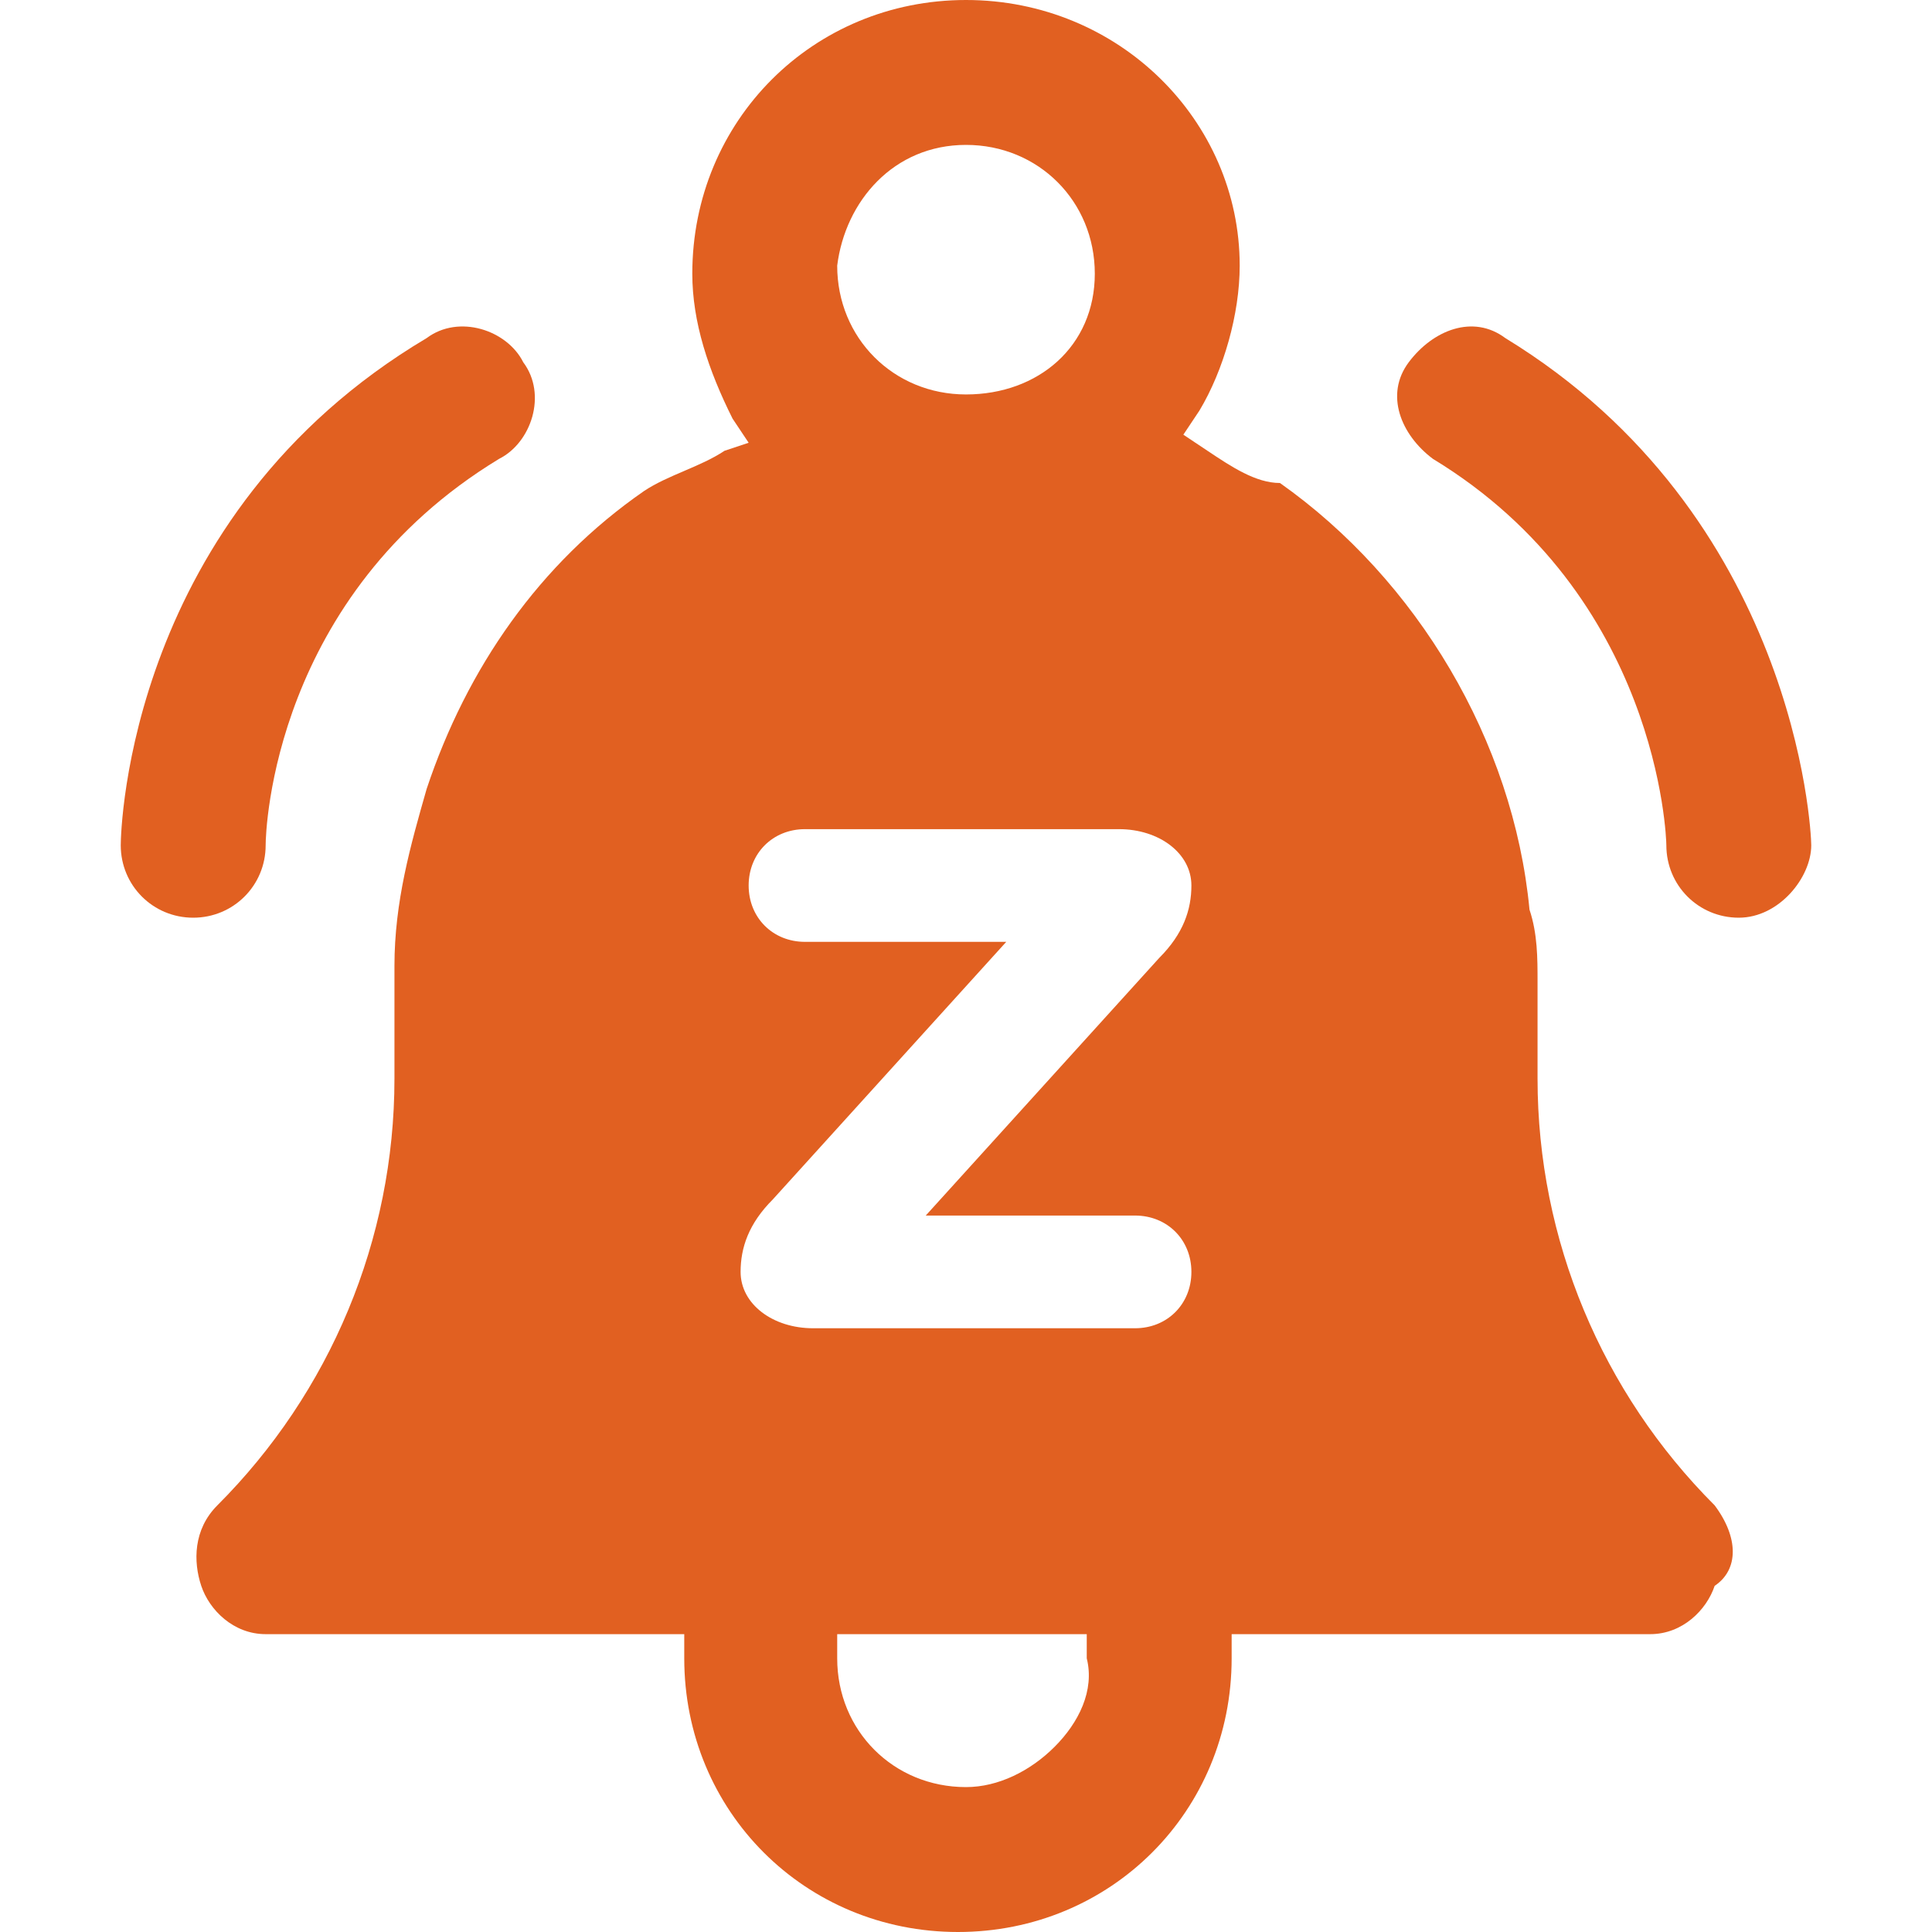
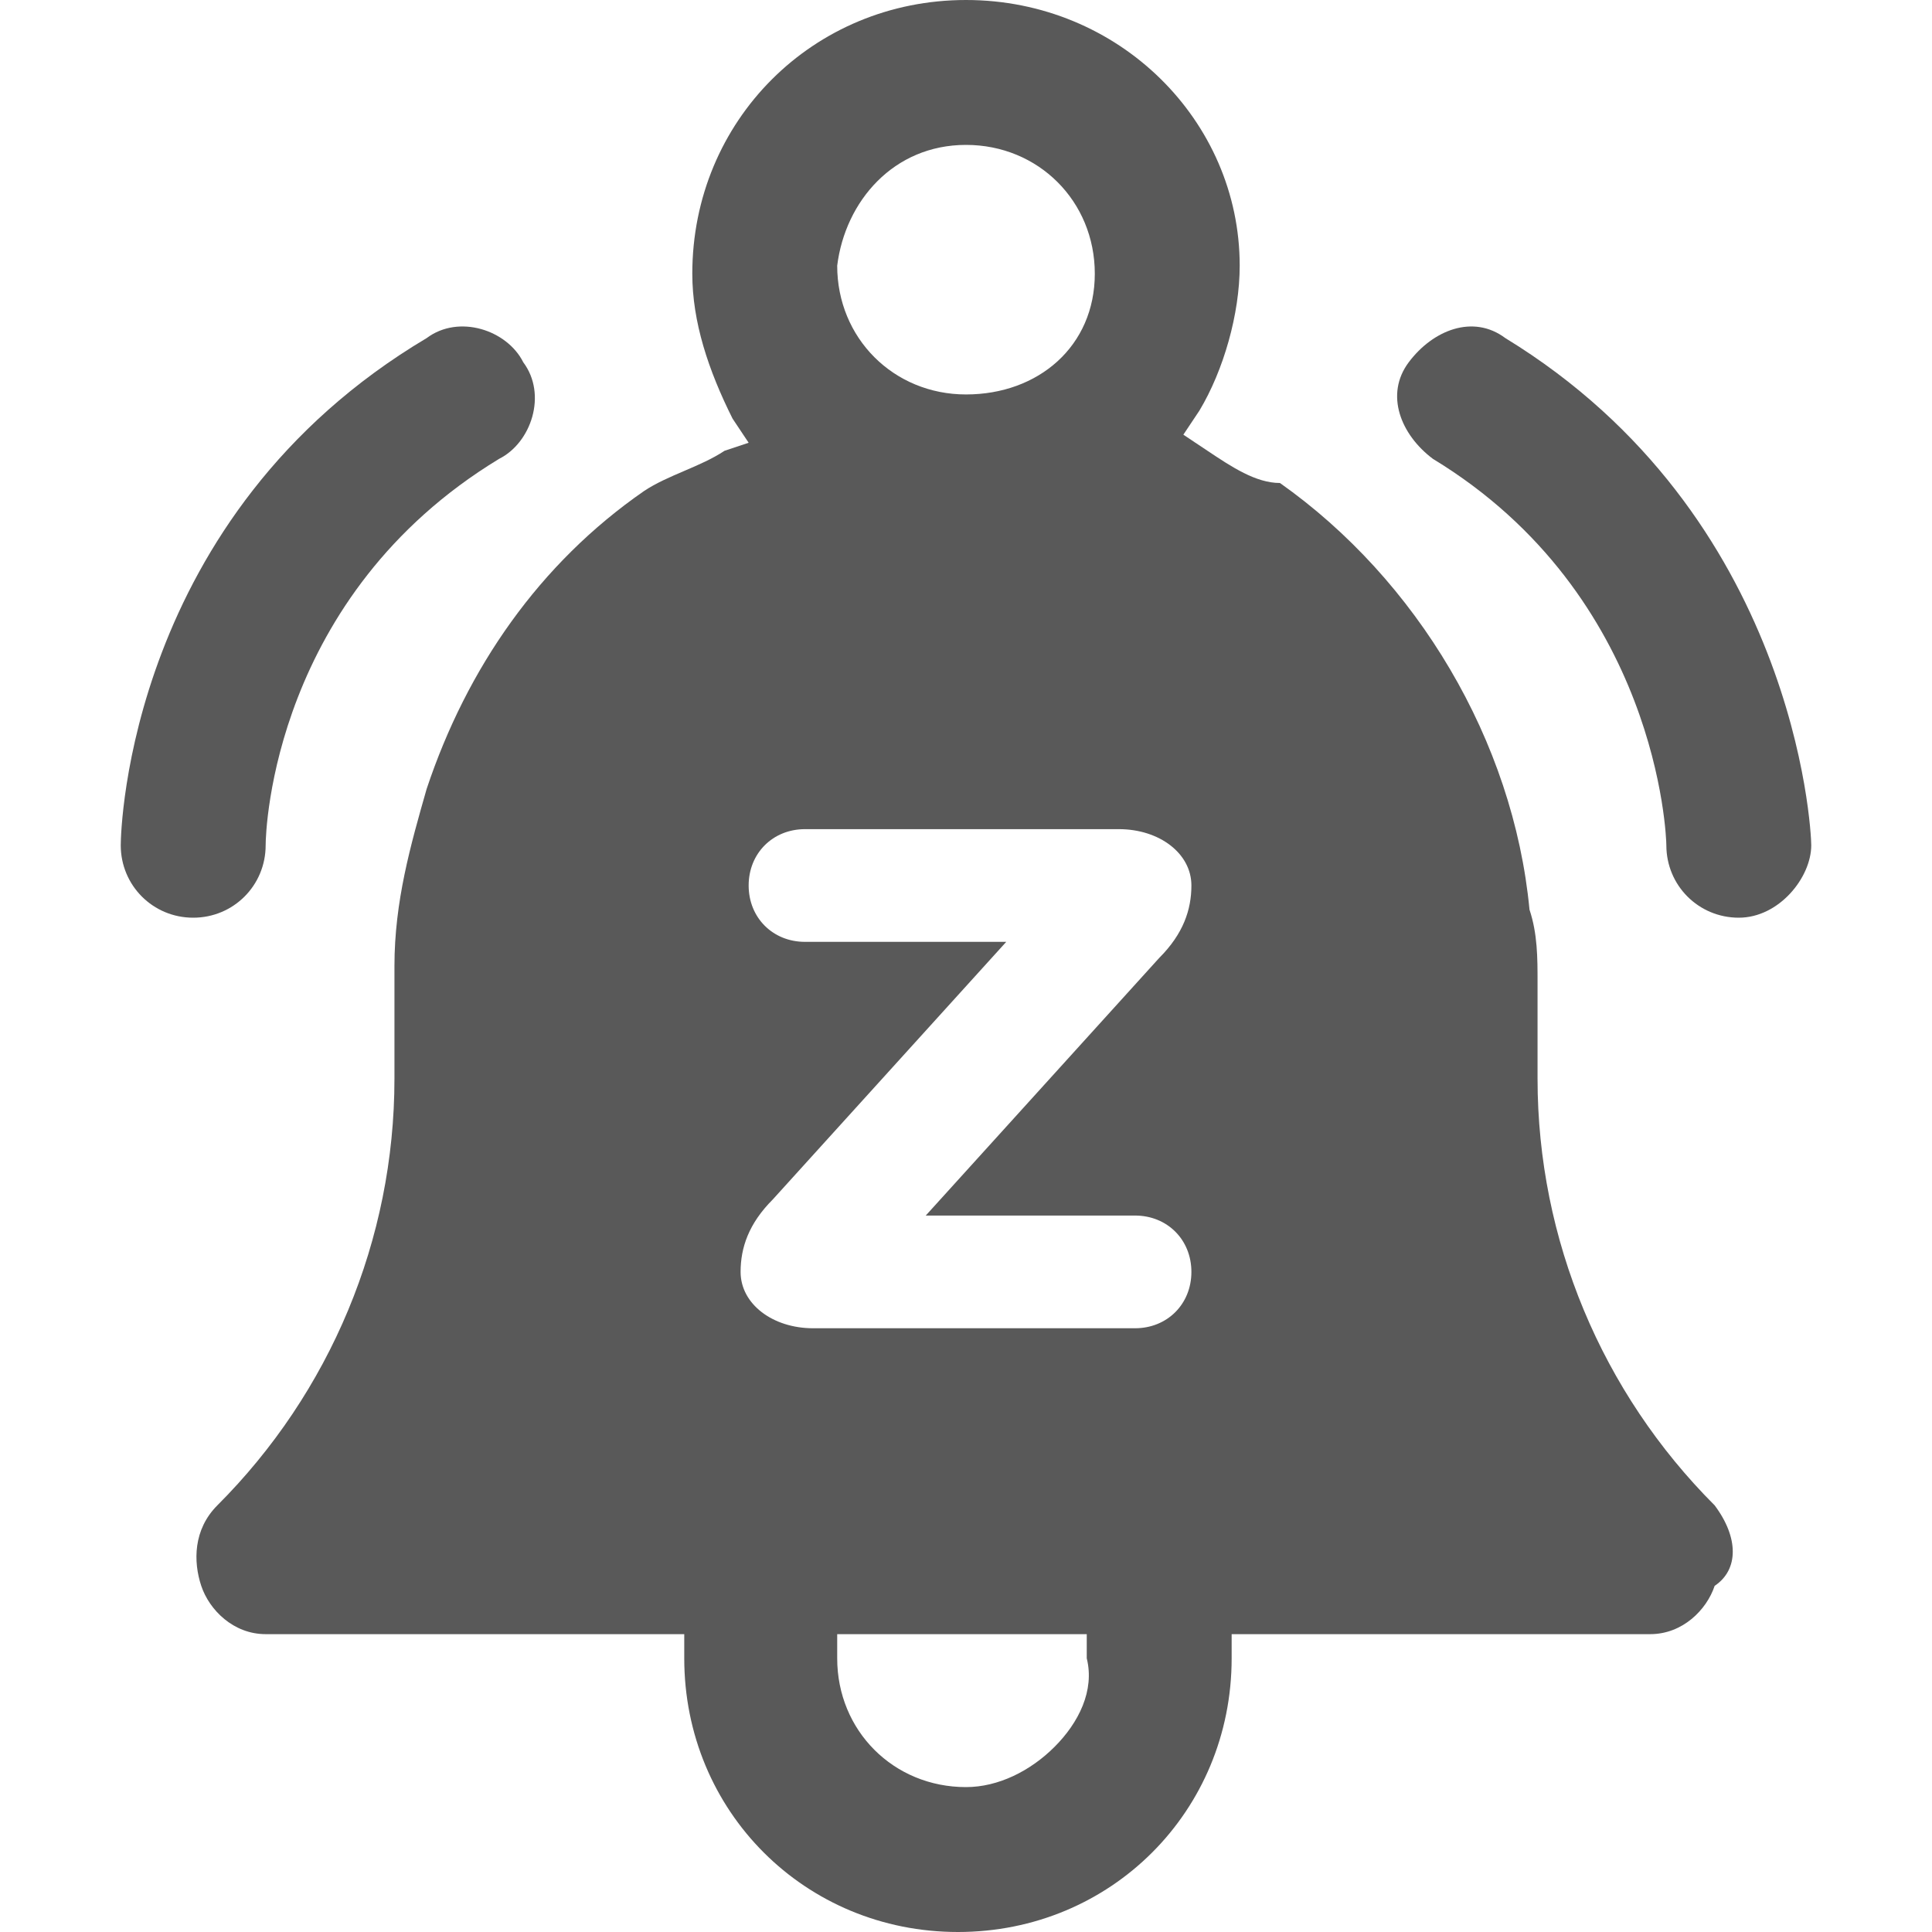
<svg xmlns="http://www.w3.org/2000/svg" version="1.1" id="Layer_1" x="0px" y="0px" width="24px" height="24px" viewBox="0 0 24 24" style="enable-background:new 0 0 24 24;" xml:space="preserve">
  <style type="text/css">
- 	.st0{fill:#E16021;}
+ 	.st0{fill:#595959;}
</style>
  <g id="XMLID_51_">
    <g id="XMLID_59_">
      <path id="XMLID_61_" class="st0" d="M2.4,11.4C2.4,11.4,2.4,11.4,2.4,11.4c-0.5,0-0.9-0.4-0.9-0.9c0-0.2,0.1-4.1,3.8-6.3    c0.4-0.3,1-0.1,1.2,0.3c0.3,0.4,0.1,1-0.3,1.2c-2.8,1.7-2.9,4.6-2.9,4.8C3.3,11,2.9,11.4,2.4,11.4z" />
    </g>
    <g id="XMLID_57_">
      <path id="XMLID_58_" class="st0" d="M21.6,11.4c-0.5,0-0.9-0.4-0.9-0.9c0-0.1-0.1-3.1-2.9-4.8c-0.4-0.3-0.6-0.8-0.3-1.2    c0.3-0.4,0.8-0.6,1.2-0.3c3.6,2.2,3.8,6.1,3.8,6.3C22.5,10.9,22.1,11.4,21.6,11.4C21.6,11.4,21.6,11.4,21.6,11.4z" />
    </g>
    <path id="XMLID_52_" class="st0" d="M21.3,18.7c-1.4-1.4-2.2-3.3-2.2-5.3v-1.2c0-0.3,0-0.6-0.1-0.9c-0.2-2.1-1.4-4.1-3.1-5.3   C15.6,6,15.3,5.8,15,5.6l-0.3-0.2l0.2-0.3c0.3-0.5,0.5-1.2,0.5-1.8C15.4,1.5,13.9,0,12,0S8.6,1.5,8.6,3.4c0,0.6,0.2,1.2,0.5,1.8   l0.2,0.3L9,5.6c-0.3,0.2-0.7,0.3-1,0.5C6.7,7,5.8,8.3,5.3,9.8c-0.2,0.7-0.4,1.4-0.4,2.2v1.4c0,2-0.8,3.9-2.2,5.3   c-0.3,0.3-0.3,0.7-0.2,1c0.1,0.3,0.4,0.6,0.8,0.6h4.9h0.3v0.3c0,1.9,1.5,3.4,3.4,3.4s3.4-1.5,3.4-3.4v-0.3h0.3h4.9   c0.4,0,0.7-0.3,0.8-0.6C21.6,19.5,21.6,19.1,21.3,18.7z M12,1.8c0.9,0,1.6,0.7,1.6,1.6S12.9,4.9,12,4.9s-1.6-0.7-1.6-1.6   C10.5,2.5,11.1,1.8,12,1.8z M13.1,21.7c-0.3,0.3-0.7,0.5-1.1,0.5c-0.9,0-1.6-0.7-1.6-1.6v-0.3h0.3h2.5h0.3l0,0.3   C13.6,21,13.4,21.4,13.1,21.7z M14.8,11c0,0.3-0.1,0.6-0.4,0.9l-2.9,3.2h2.6c0.4,0,0.7,0.3,0.7,0.7s-0.3,0.7-0.7,0.7h-4   c-0.5,0-0.9-0.3-0.9-0.7v0c0-0.3,0.1-0.6,0.4-0.9l2.9-3.2H10c-0.4,0-0.7-0.3-0.7-0.7c0-0.4,0.3-0.7,0.7-0.7h3.9   C14.4,10.3,14.8,10.6,14.8,11L14.8,11z" />
  </g>
</svg>
